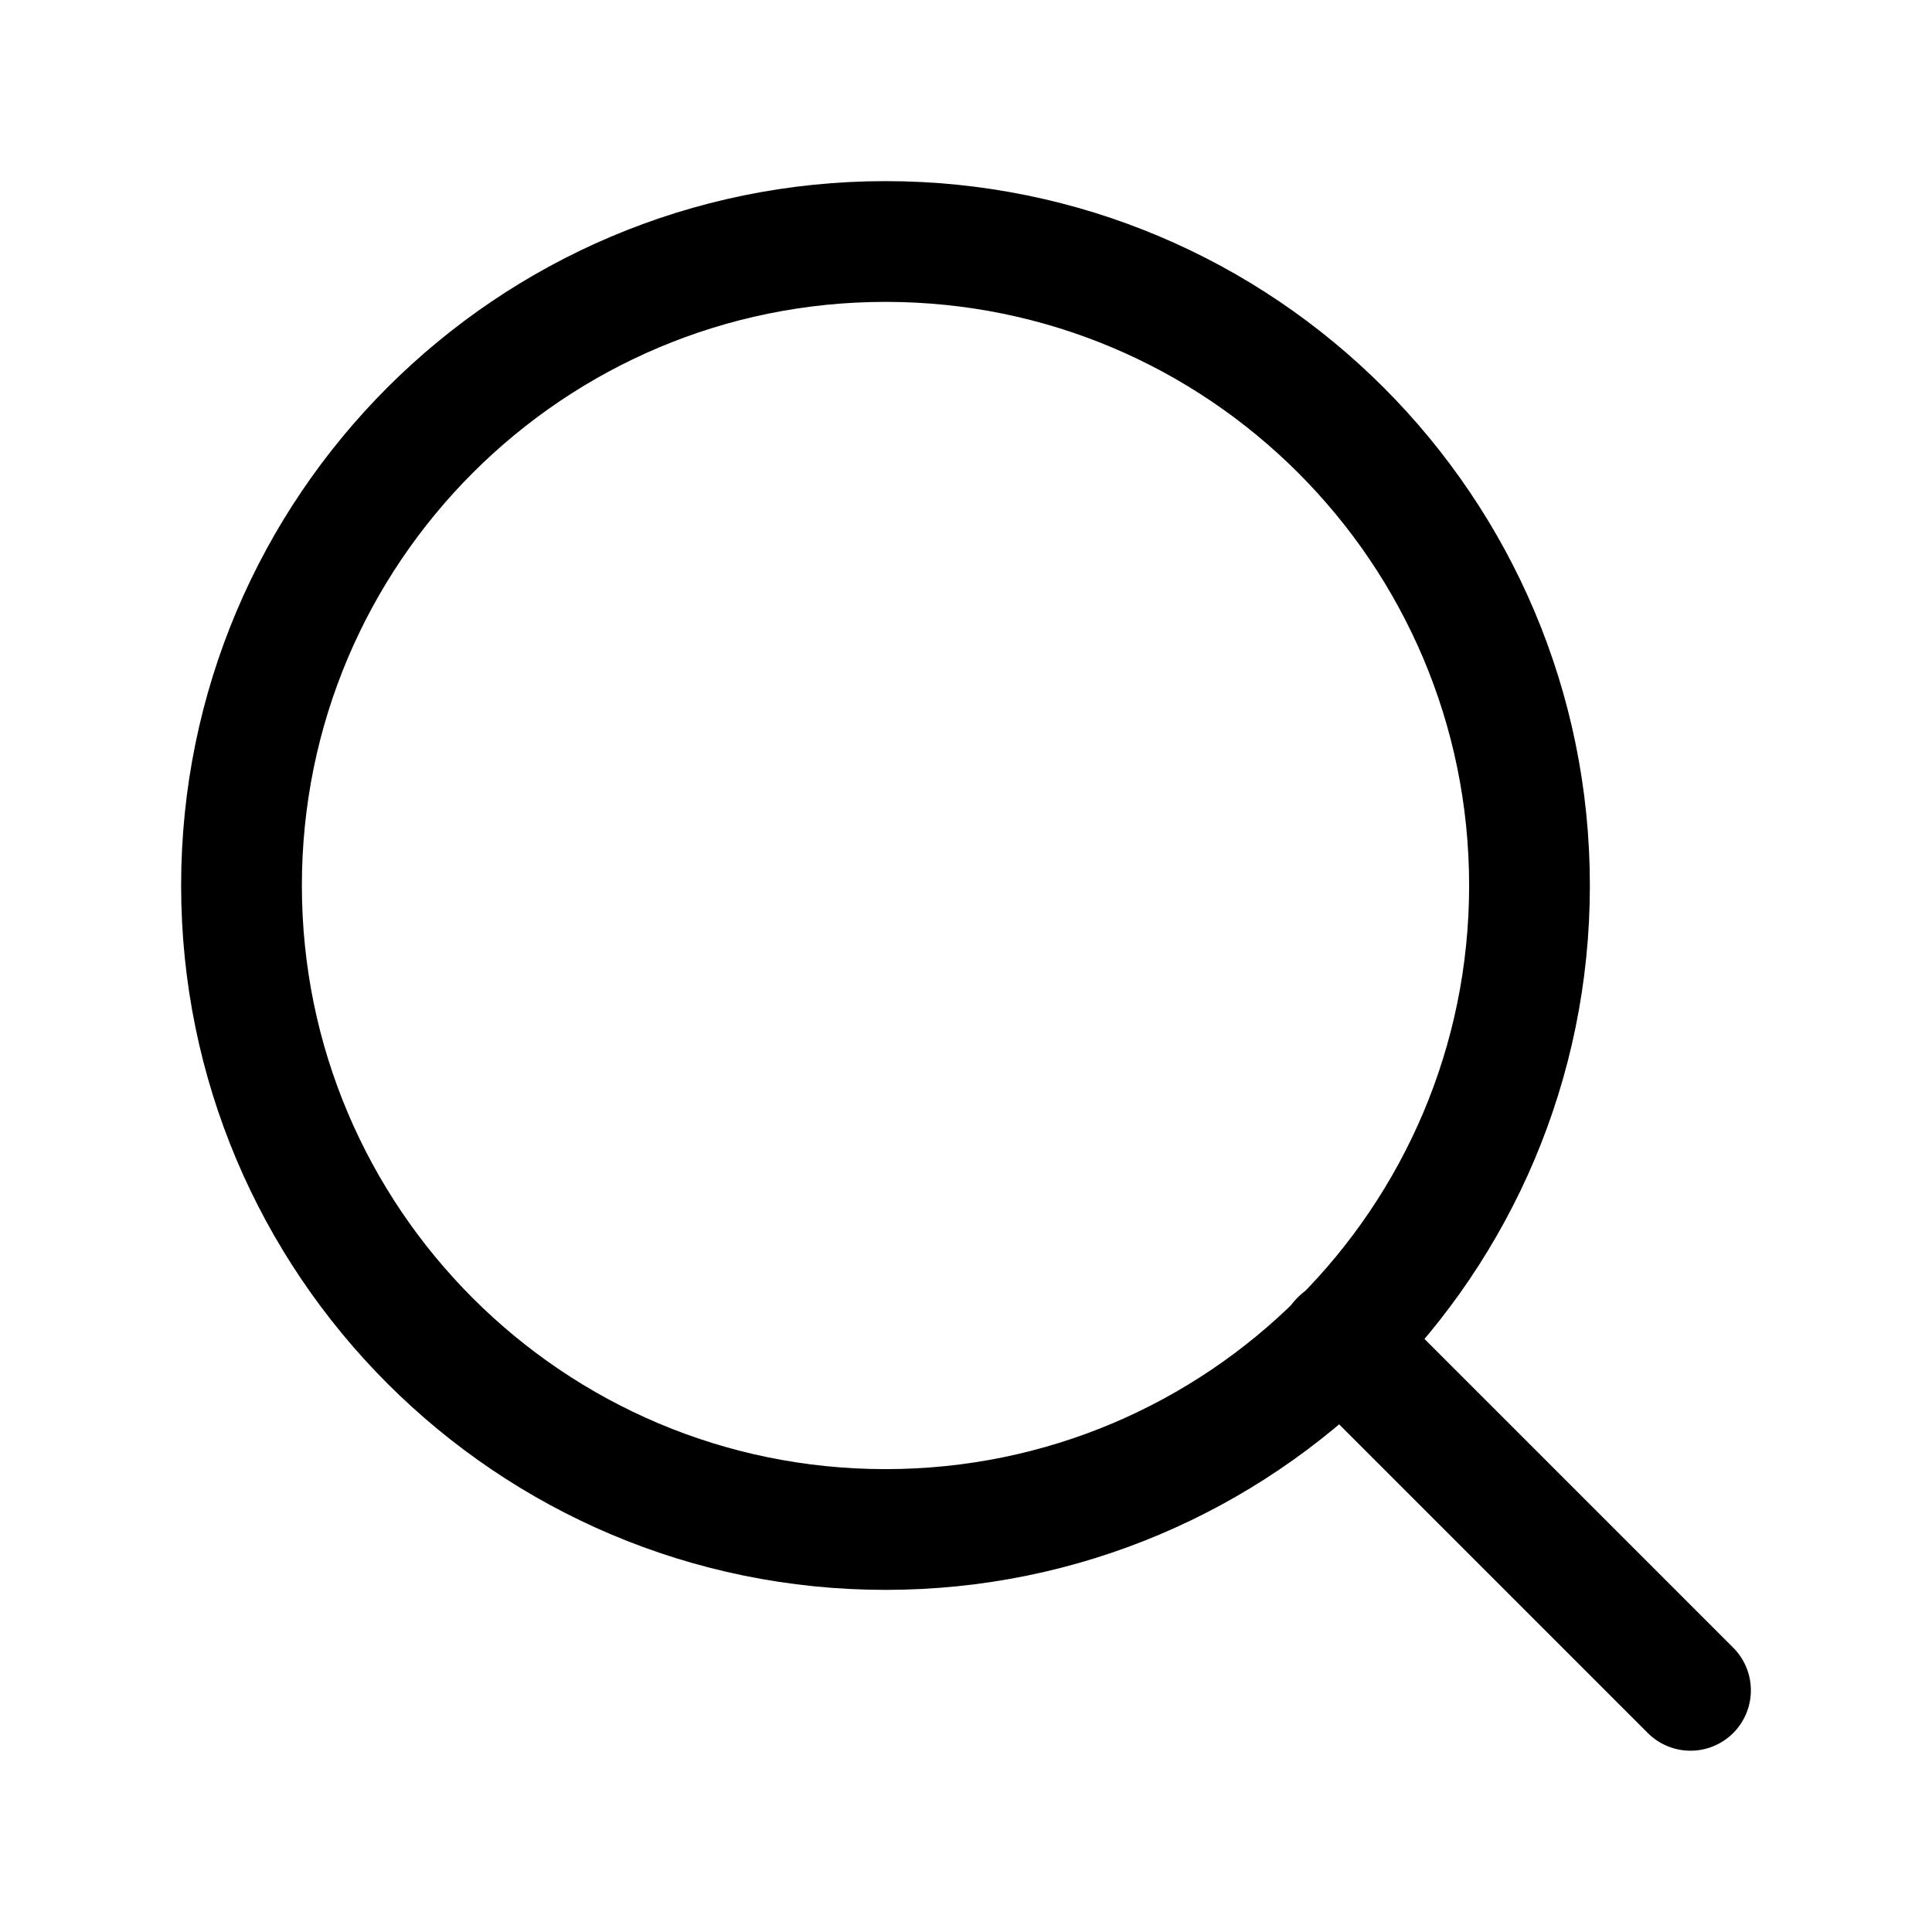
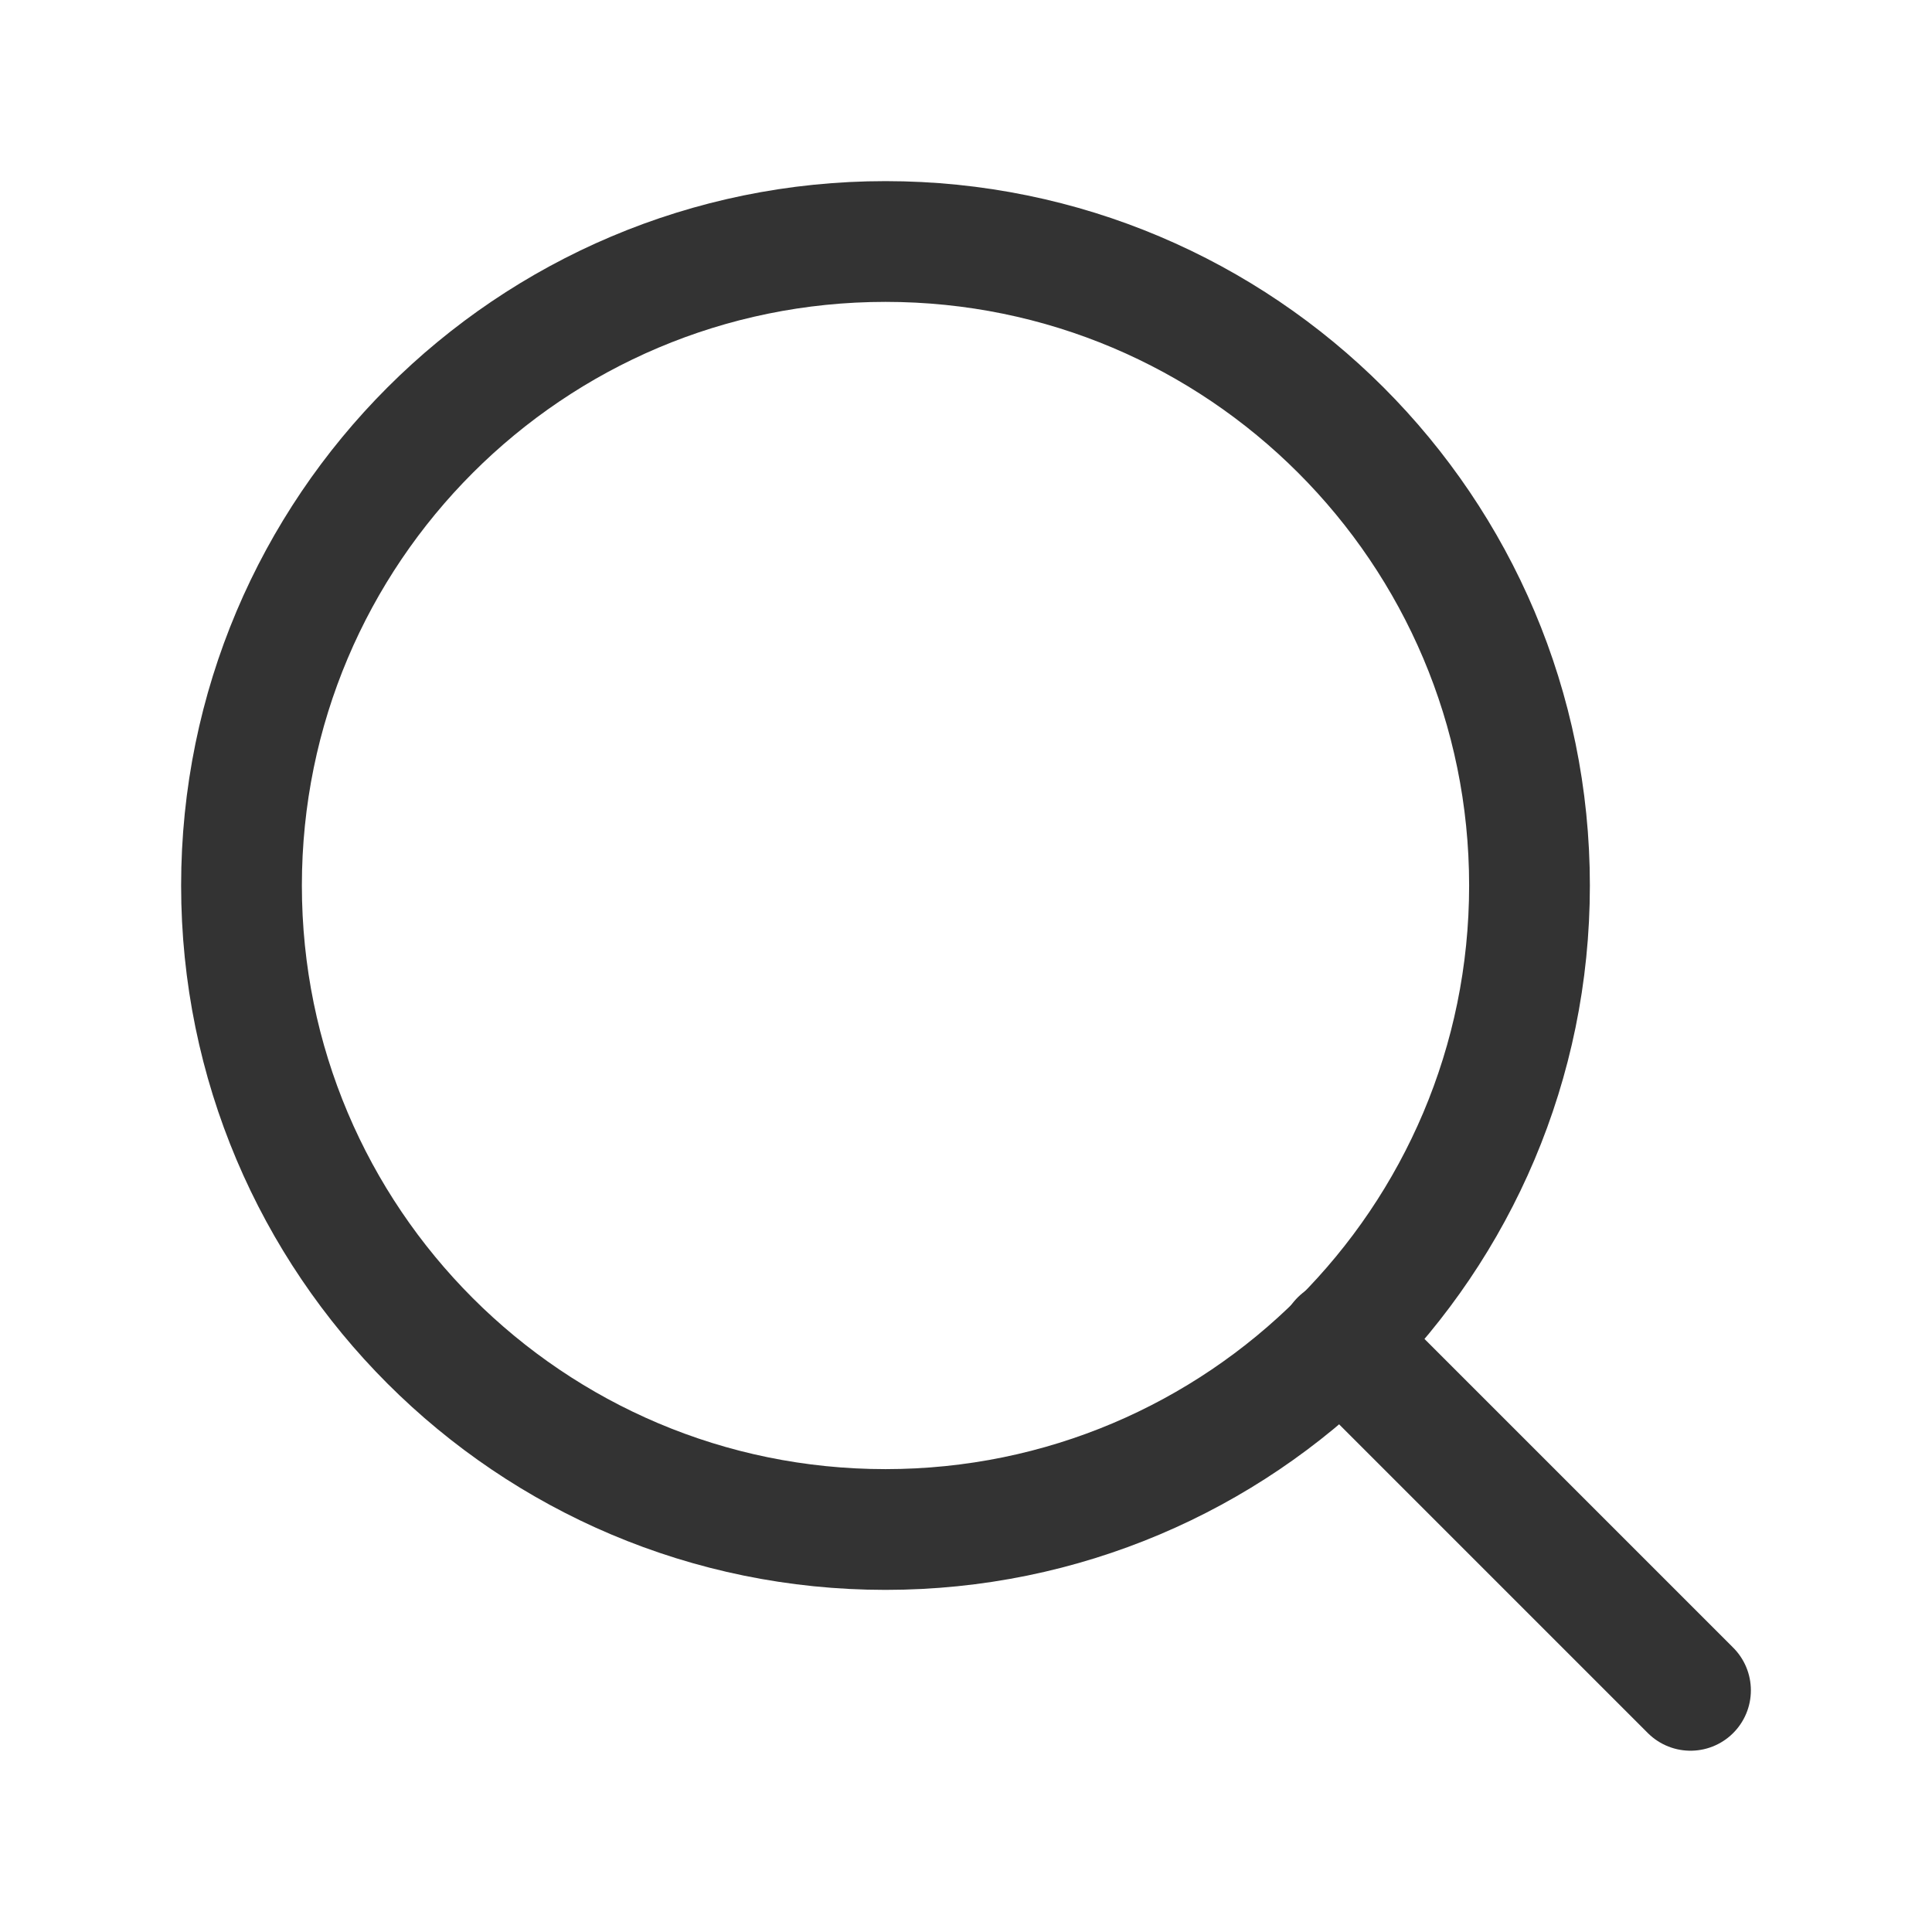
<svg xmlns="http://www.w3.org/2000/svg" width="24" height="24" viewBox="0 0 24 24" fill="none">
-   <path d="M11 19C15.418 19 19 15.418 19 11C19 6.582 15.418 3 11 3C6.582 3 3 6.582 3 11C3 15.418 6.582 19 11 19Z" stroke="black" stroke-width="1.5" stroke-linecap="round" stroke-linejoin="round" />
-   <path d="M21 20.998L16.65 16.648" stroke="black" stroke-width="1.5" stroke-linecap="round" stroke-linejoin="round" />
+   <path d="M11 19C15.418 19 19 15.418 19 11C19 6.582 15.418 3 11 3C6.582 3 3 6.582 3 11C3 15.418 6.582 19 11 19Z" stroke="#333333" stroke-width="1.5" stroke-linecap="round" stroke-linejoin="round" />
+   <path d="M21 20.998L16.65 16.648" stroke="#333333" stroke-width="1.5" stroke-linecap="round" stroke-linejoin="round" />
</svg>
